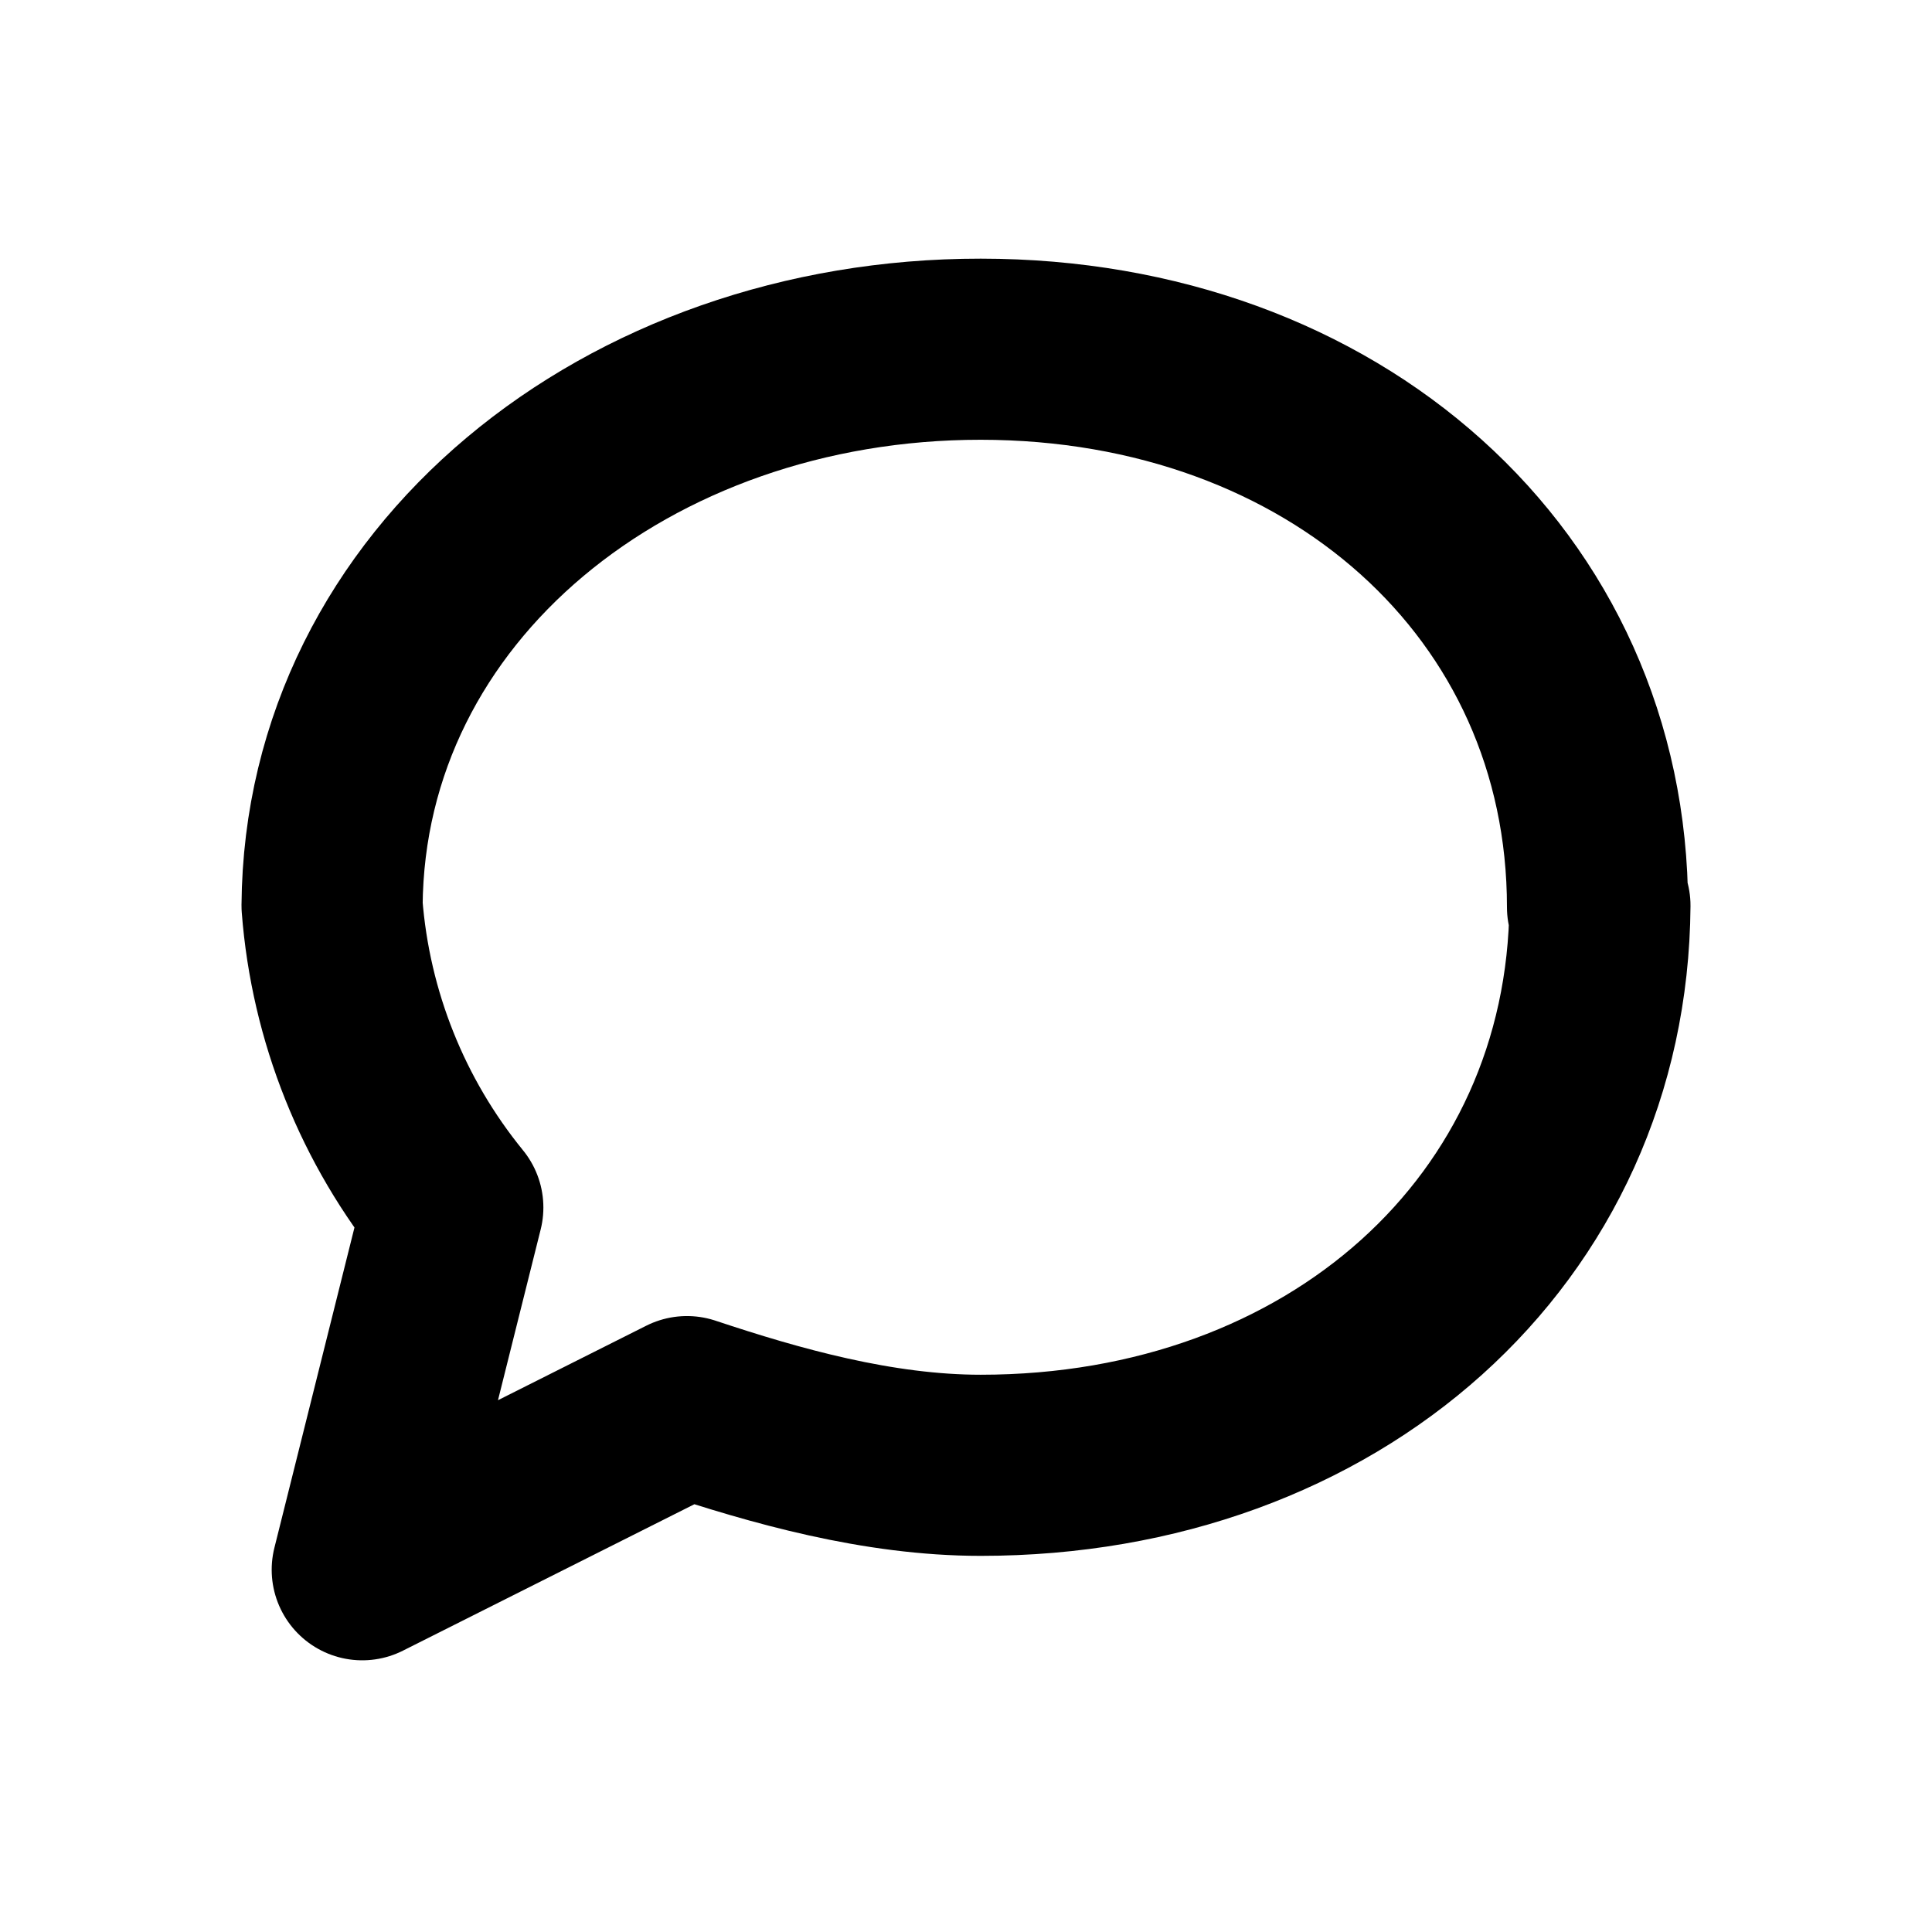
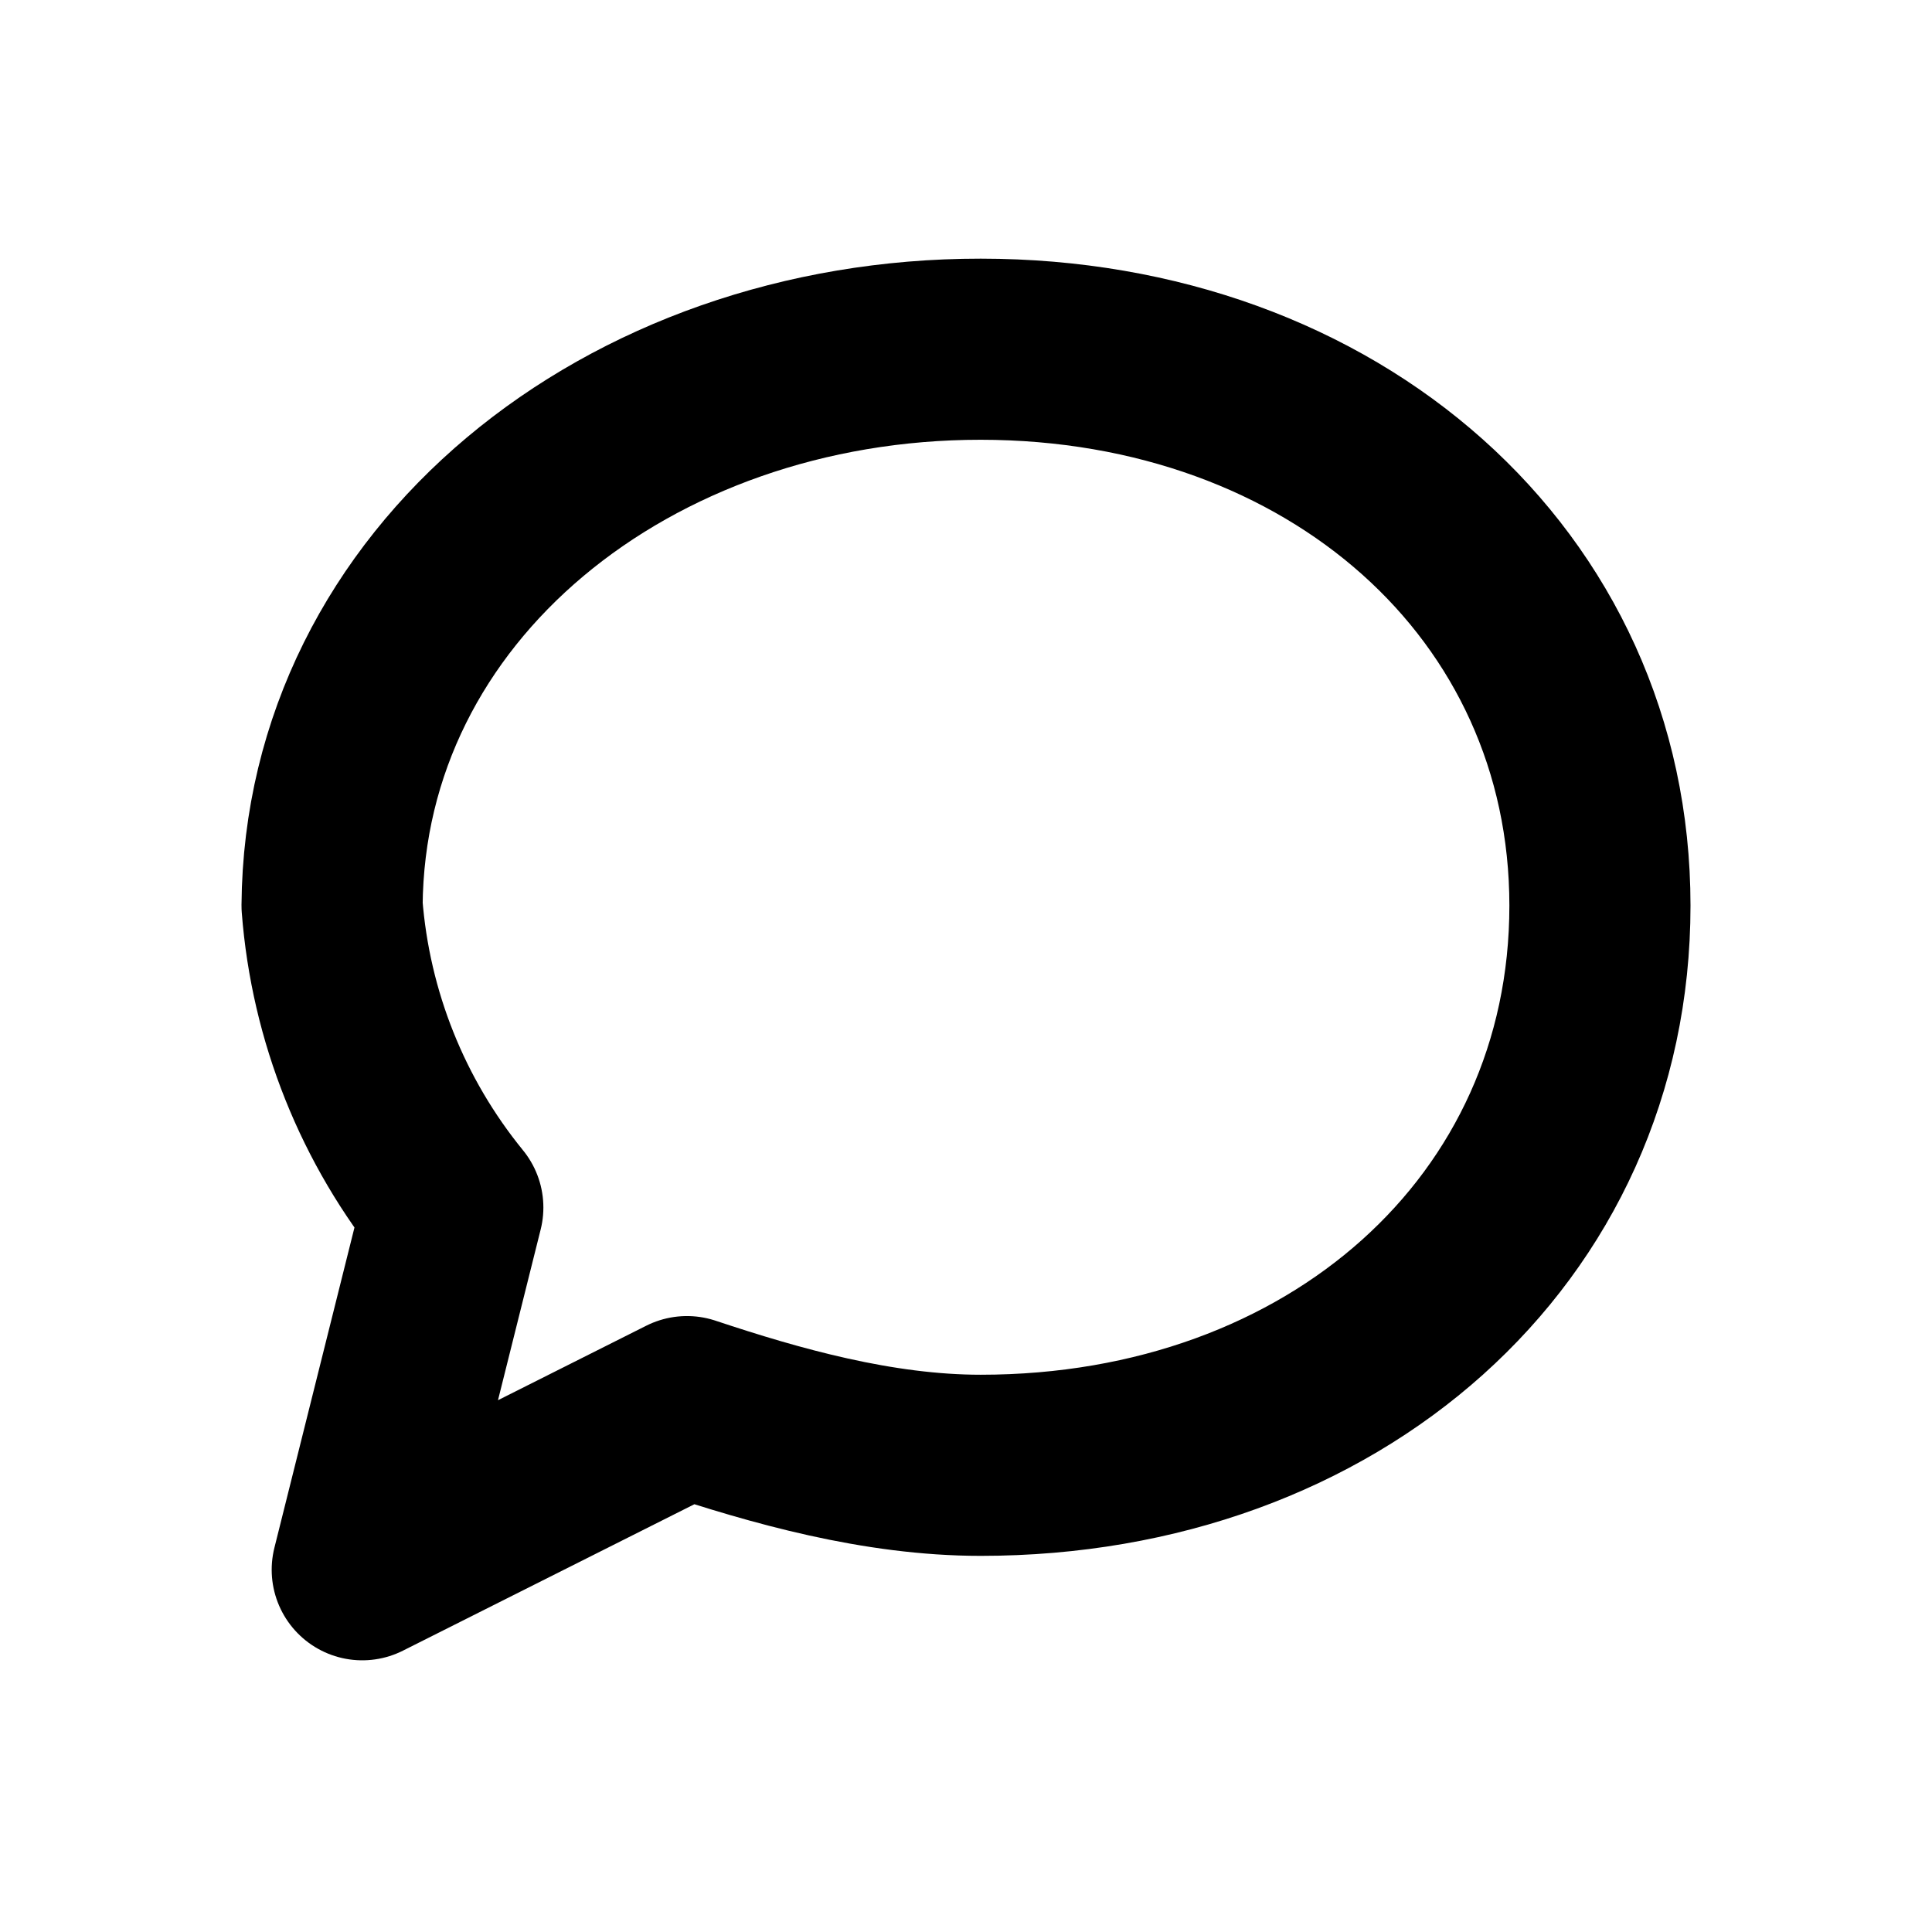
<svg xmlns="http://www.w3.org/2000/svg" width="16" height="16" viewBox="0 0 16 16" fill="none" stroke="currentColor" stroke-width="1.5" stroke-linecap="round" stroke-linejoin="round" aria-hidden="true" focusable="false">
-   <path d="M13.25 7.5C13.23 10.189 11.041 12.135 8.122 12.135 7.271 12.135 6.419 11.892 5.689 11.649L3 13 3.75 10A4.5 4.5 0 0 1 2.75 7.5C2.77 4.837 5.203 2.891 8.122 2.892S13.23 4.838 13.23 7.513Z" />
+   <path d="M13.25 7.5C13.25 10.189 11.041 12.135 8.122 12.135 7.271 12.135 6.419 11.892 5.689 11.649L3 13 3.75 10A4.5 4.5 0 0 1 2.75 7.5C2.77 4.837 5.203 2.891 8.122 2.892S13.25 4.838 13.25 7.5Z" />
</svg>
